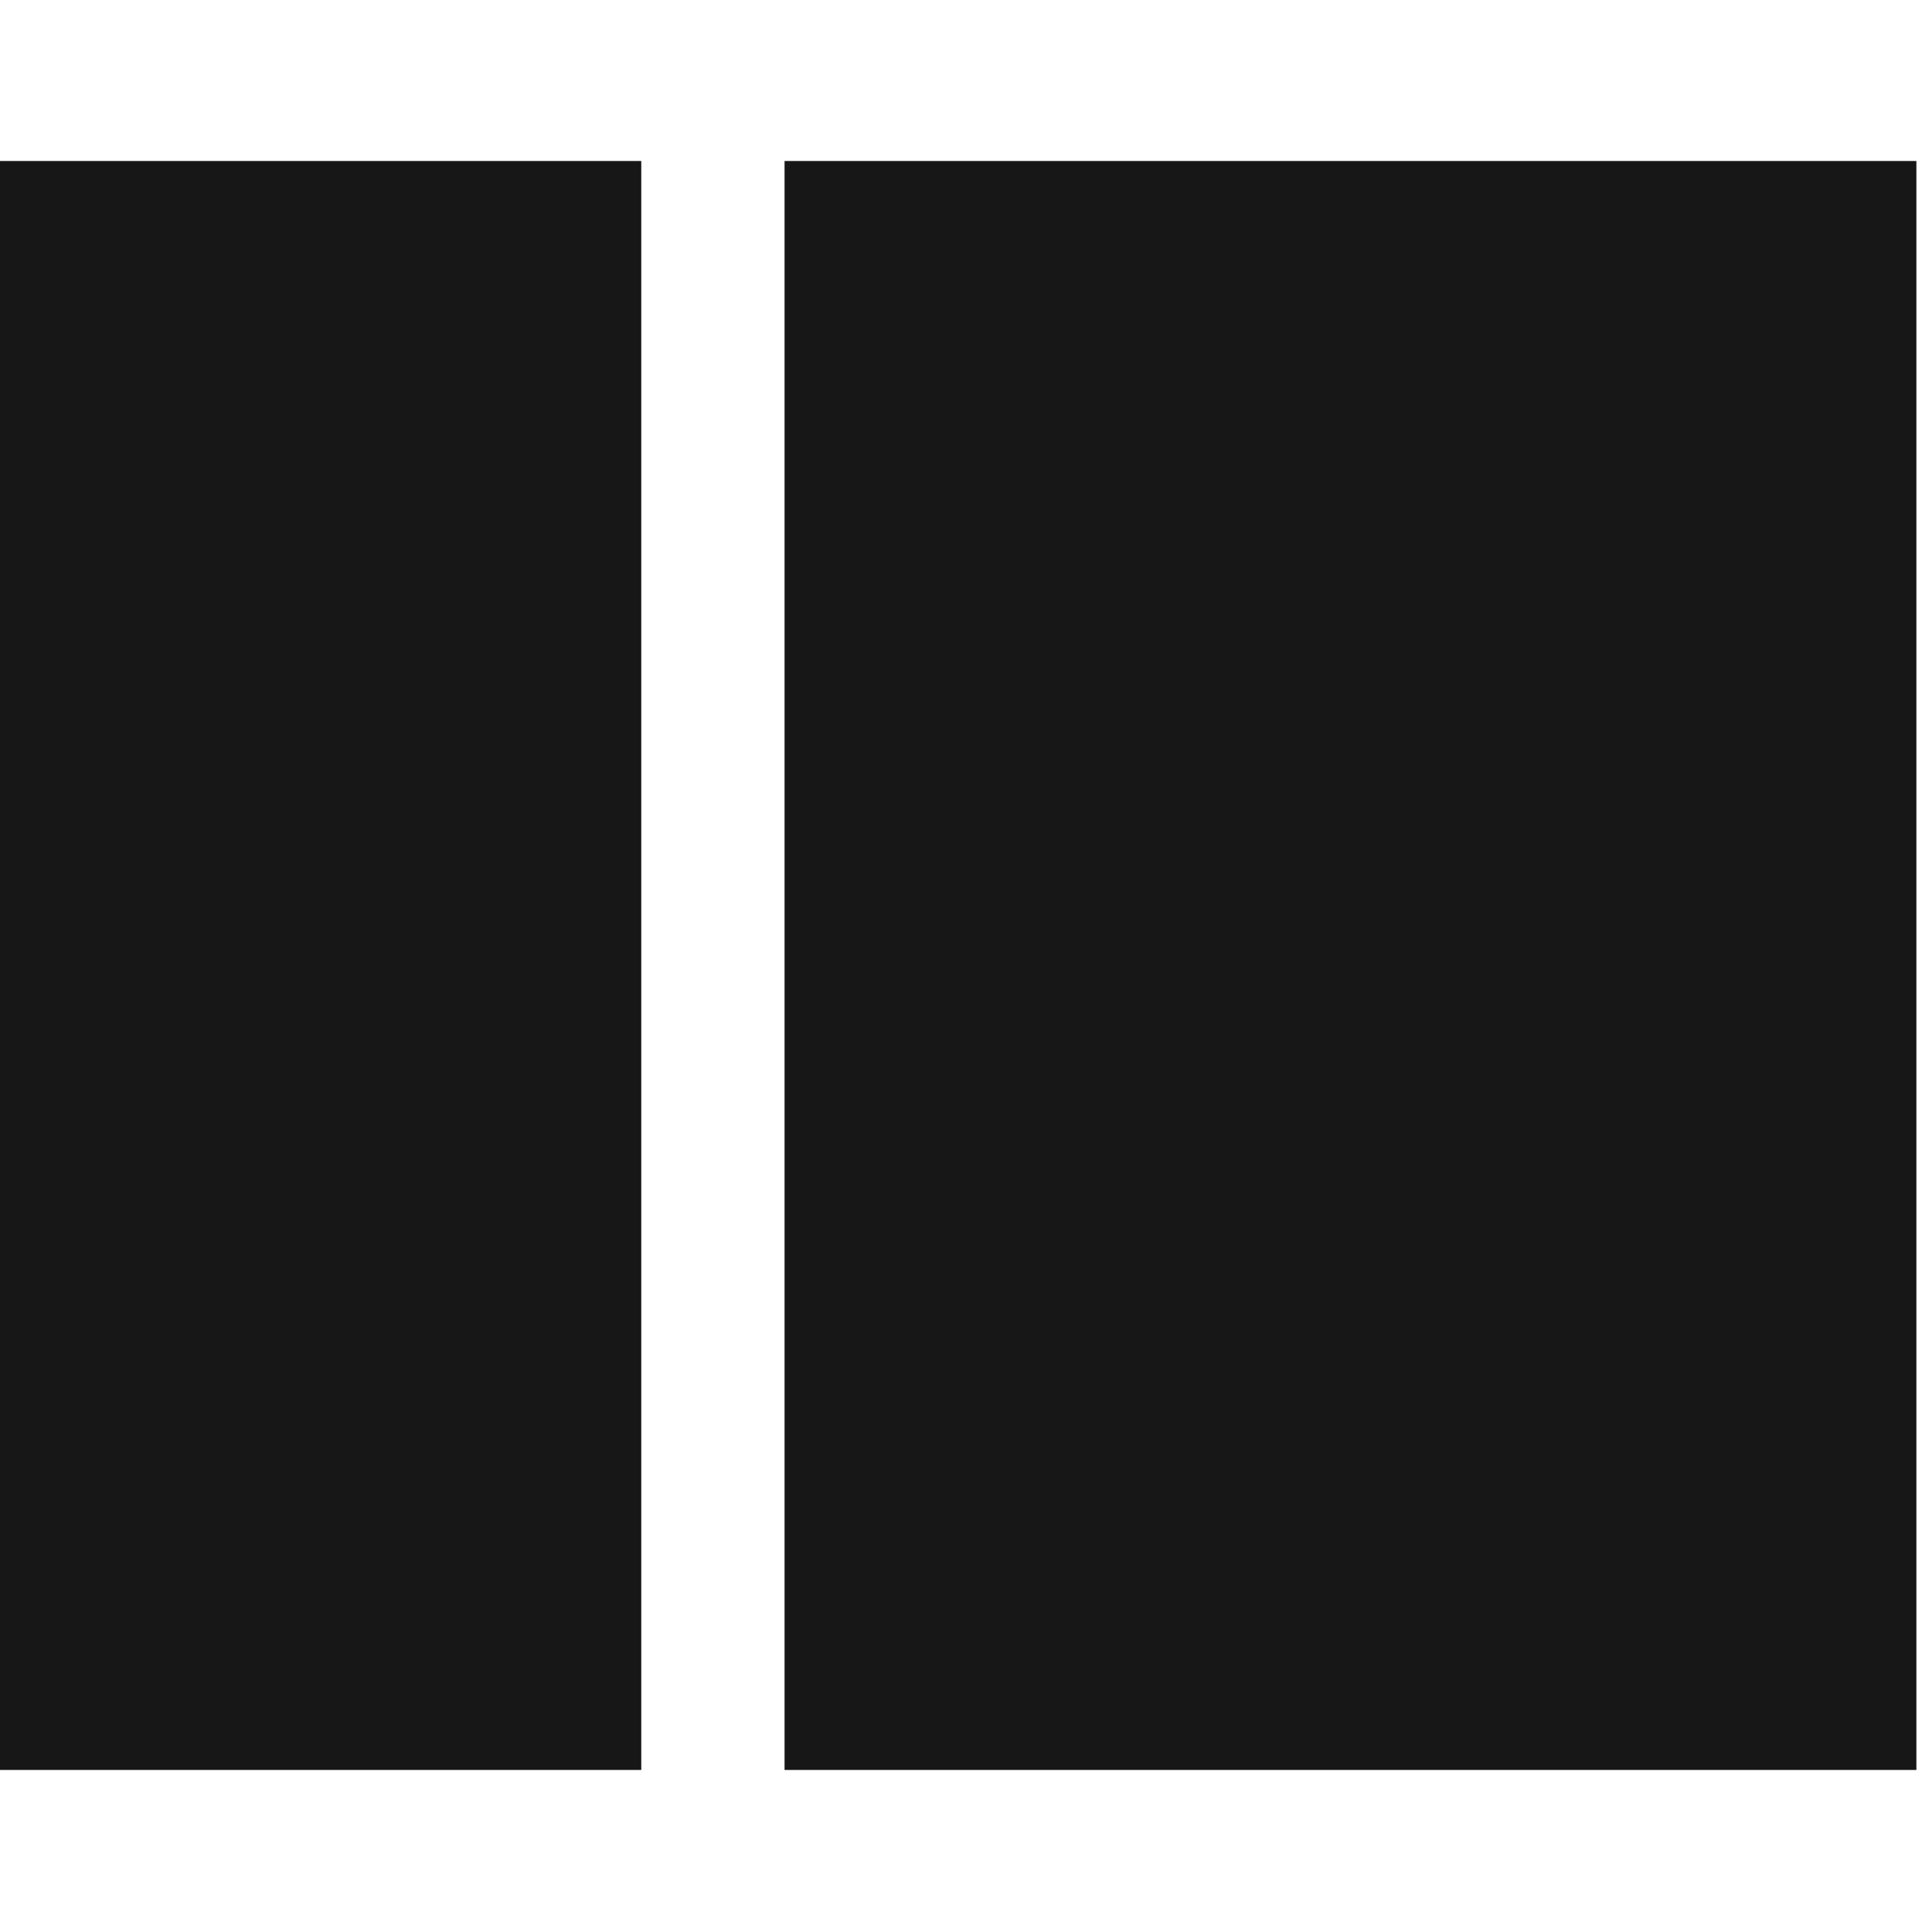
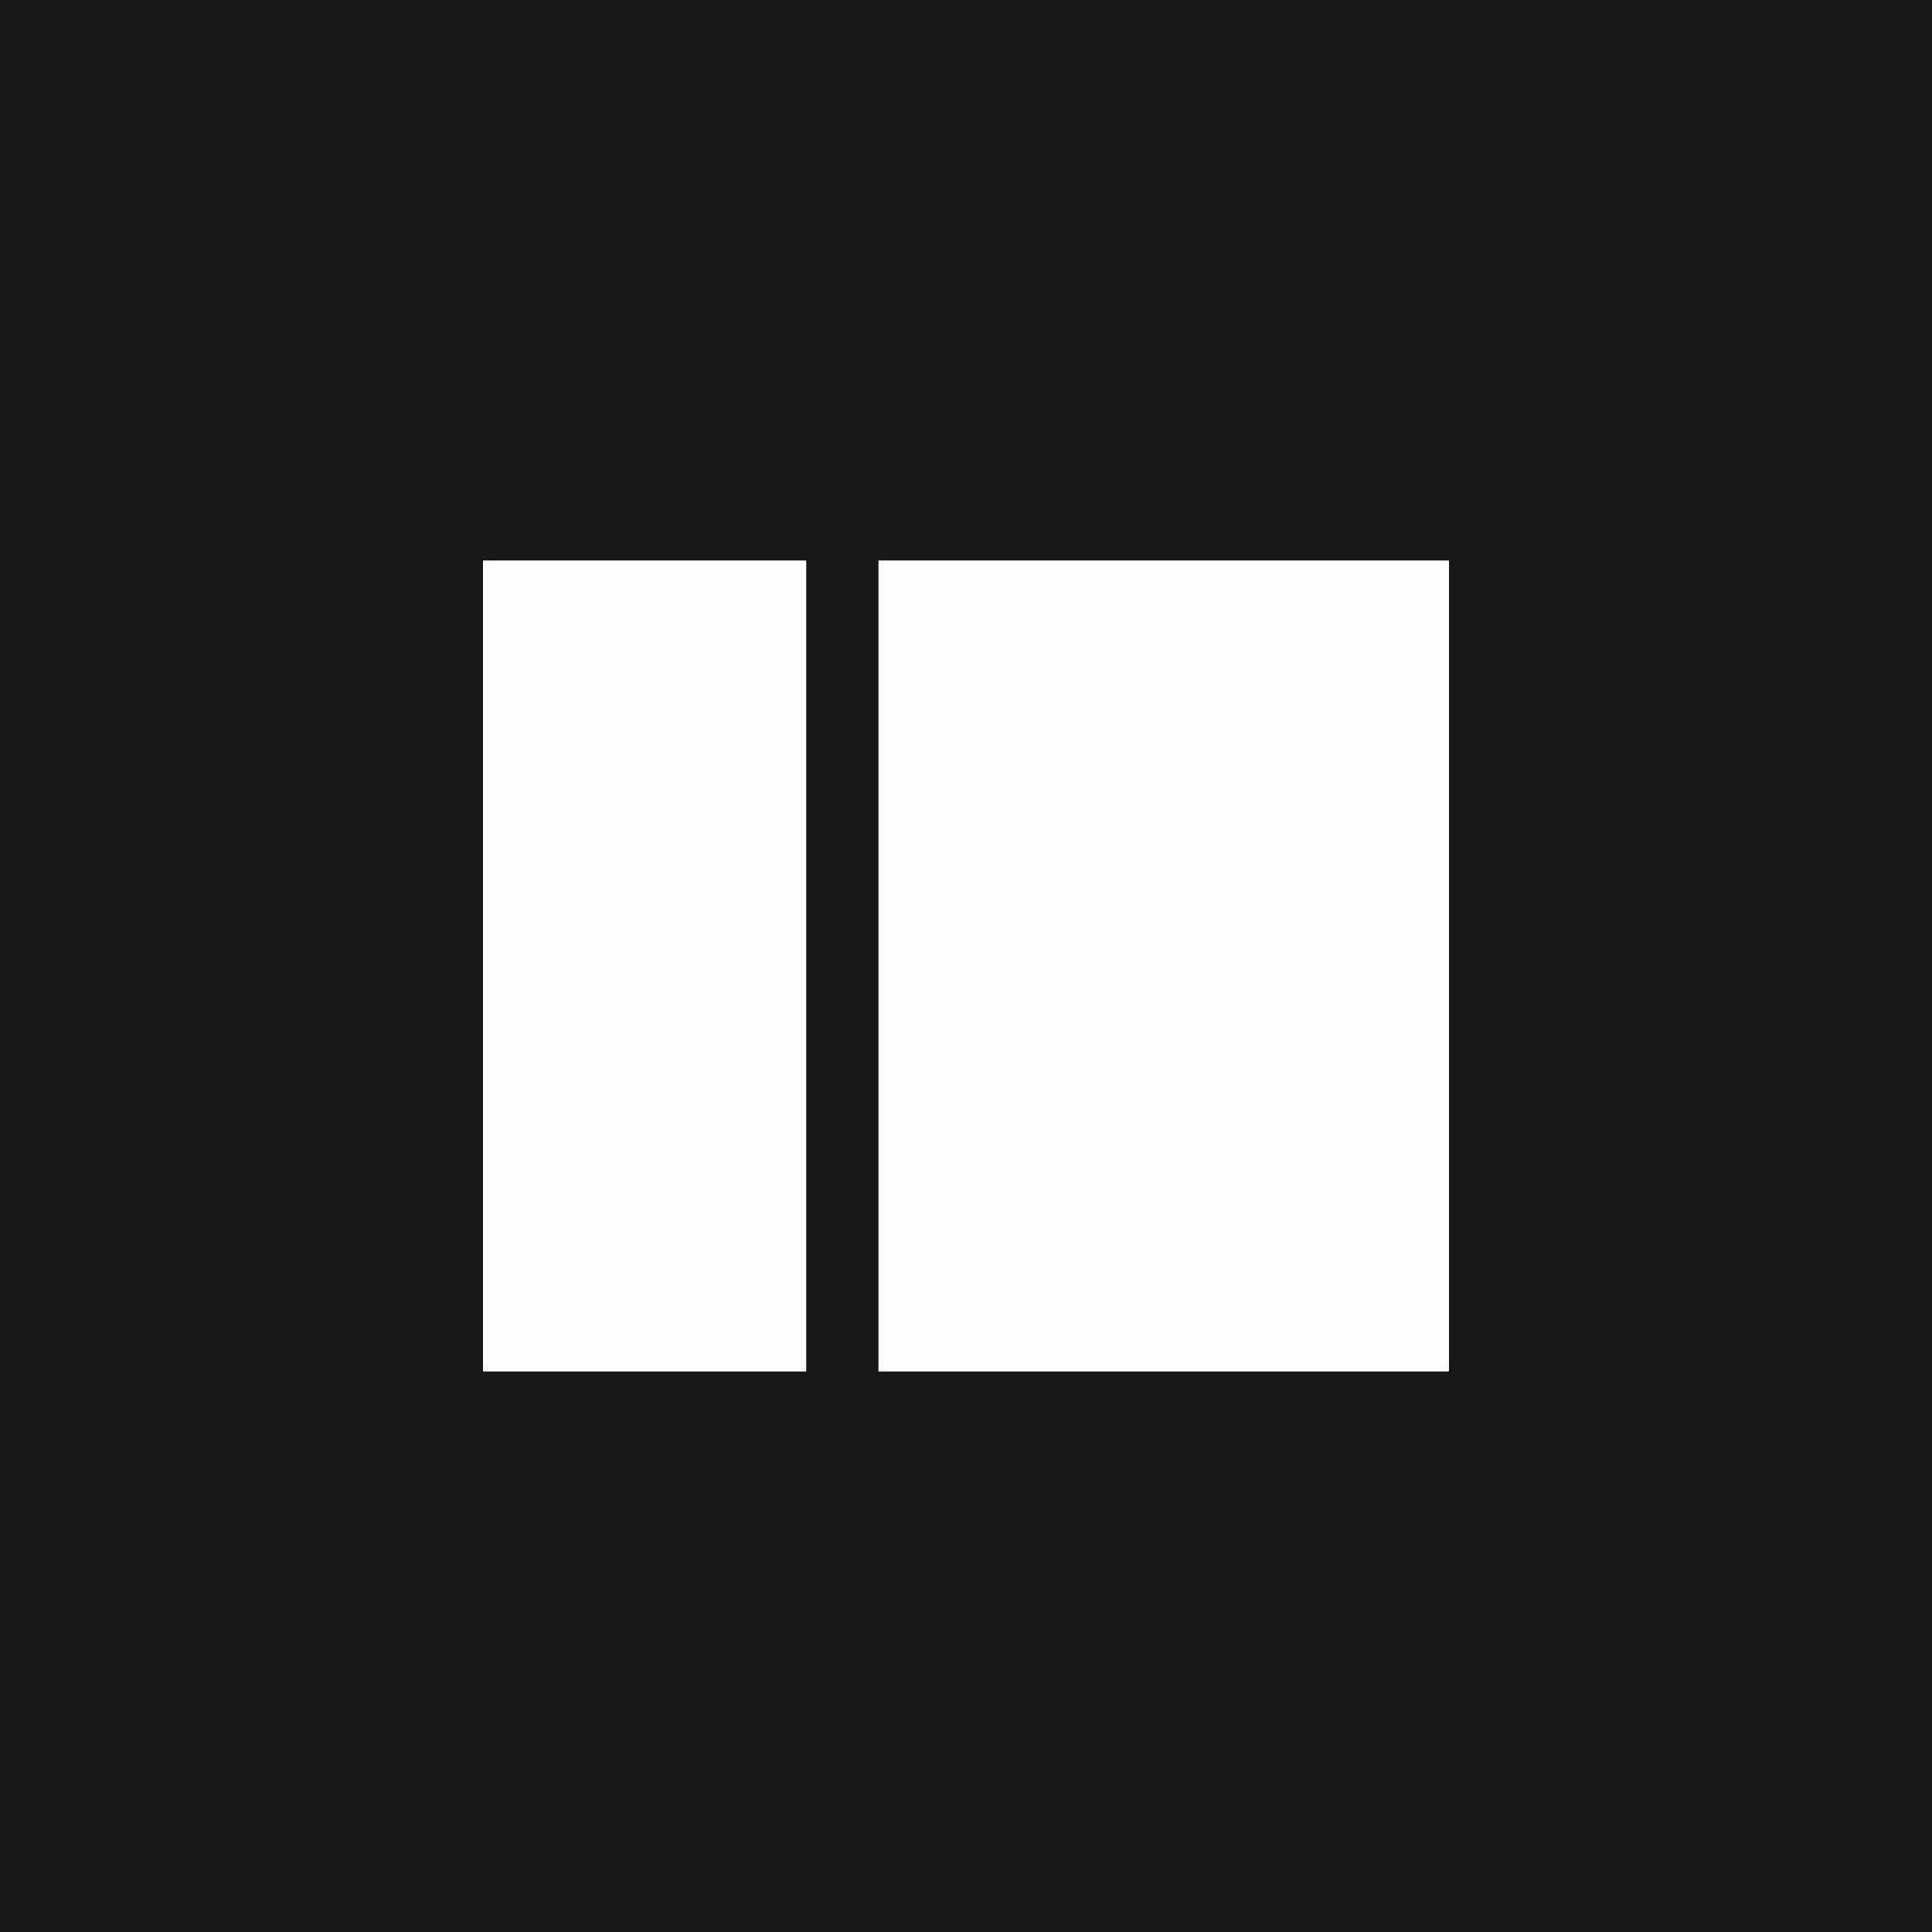
- <svg xmlns="http://www.w3.org/2000/svg" viewBox="0 0 24 24" fill="currentColor">
-   <path d="M7.966 2H0v19.987h7.966V2ZM23.806 2H9.746v19.987h14.06V2Z" />
-   <style>
-     svg {
-       color: #171717;
-     }
-   </style>
+ <svg xmlns="http://www.w3.org/2000/svg" viewBox="0 0 512 512">
+   <path fill="#171717" d="M0 0h512v512H0z" />
+   <path fill="#FDFDFD" d="M213.66 148.53H128v214.93h85.66V148.53Zm170.34 0H232.8v214.93H384V148.53Z" />
</svg>
